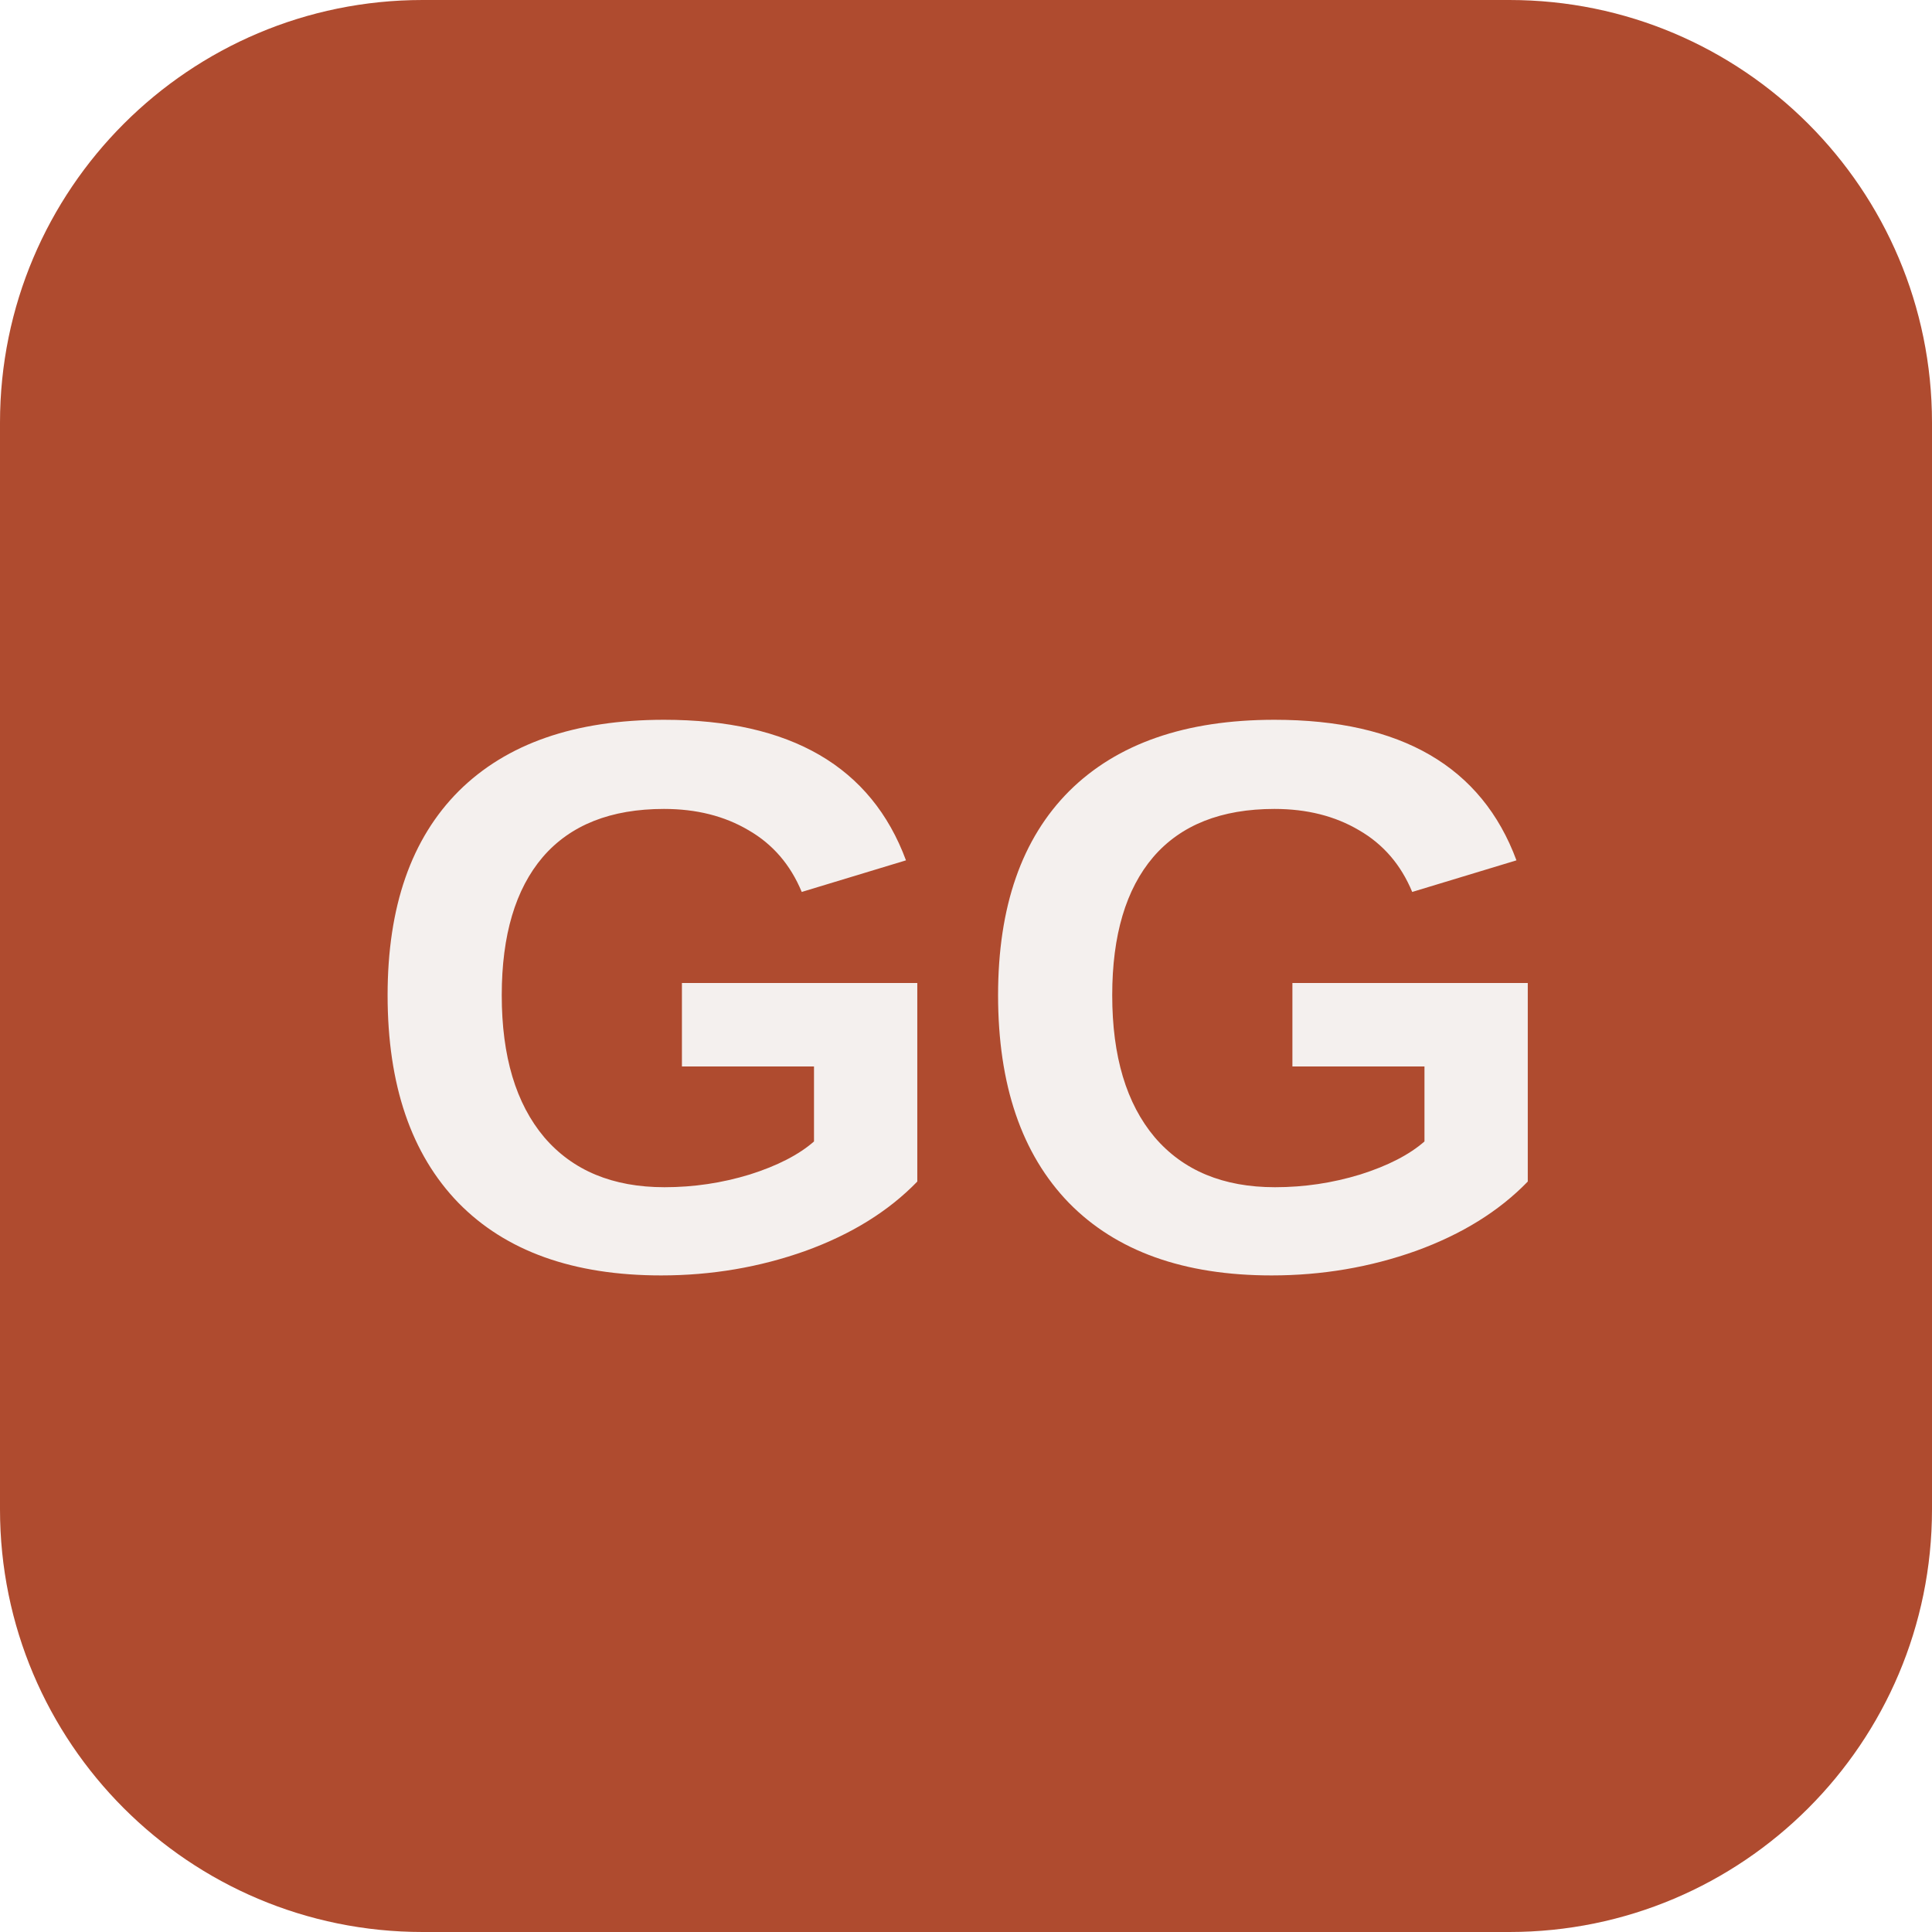
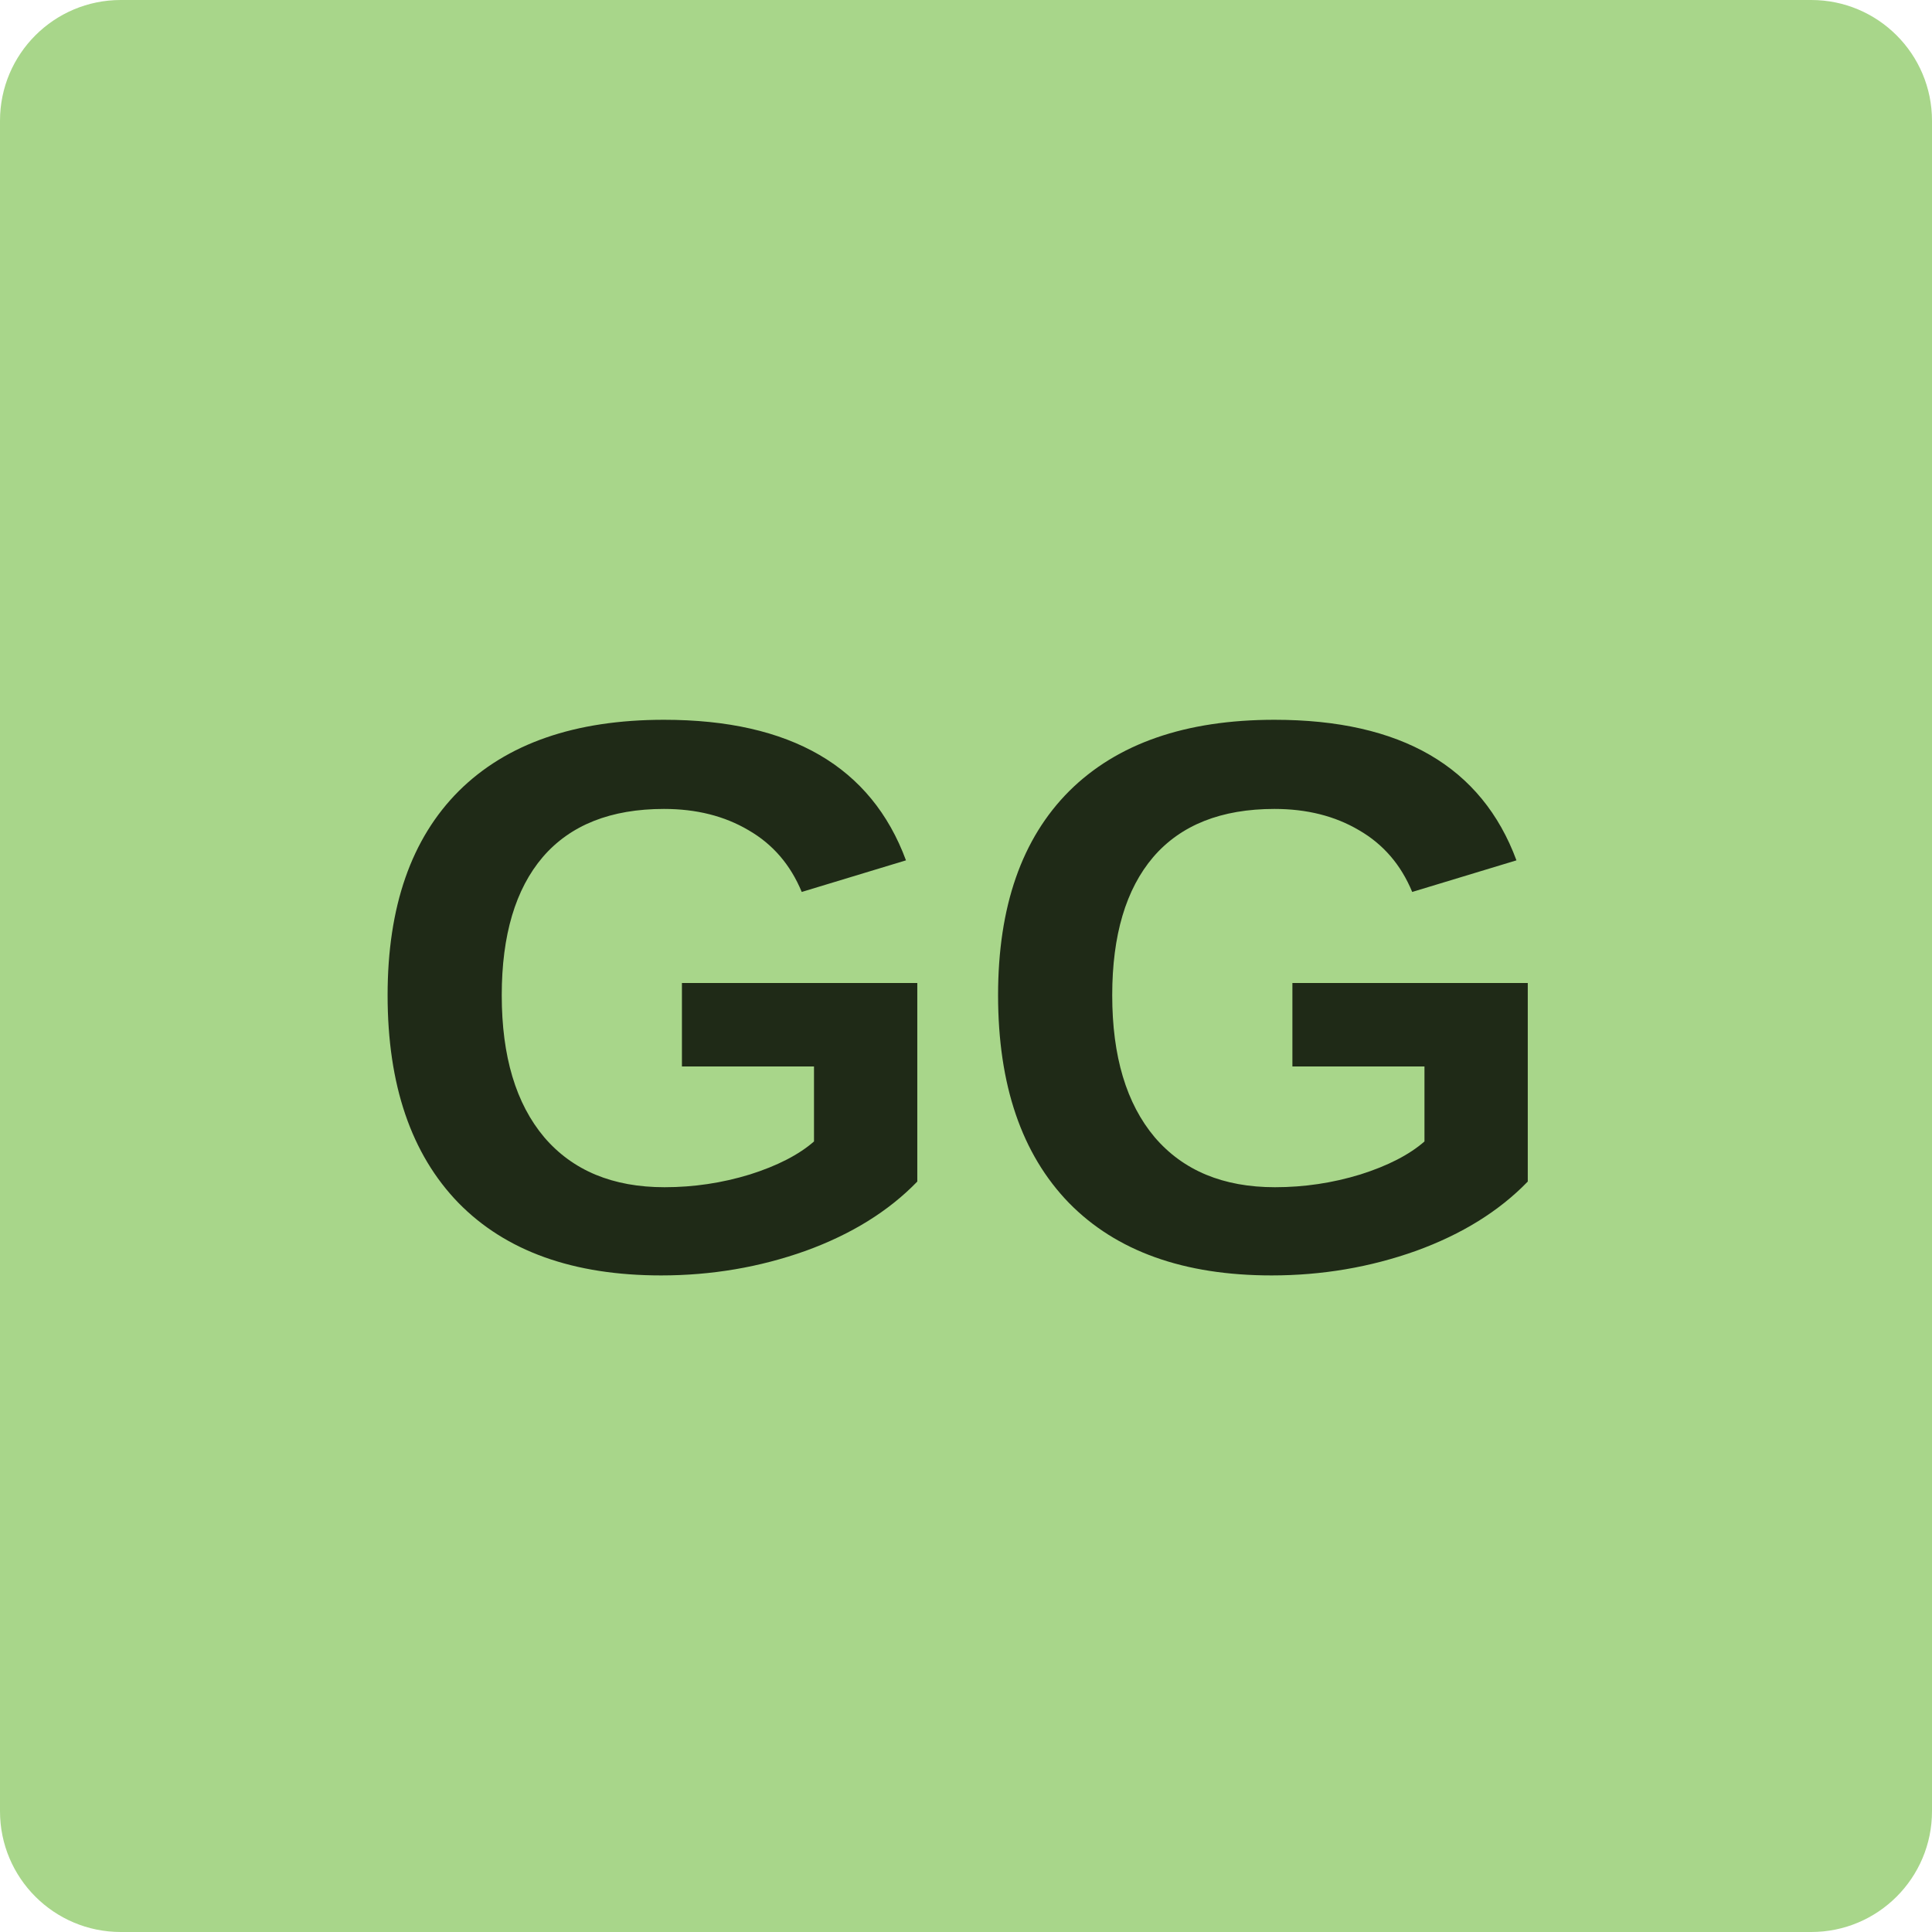
<svg xmlns="http://www.w3.org/2000/svg" viewBox="0 0 64 64">
-   <rect width="64" height="64" rx="14" fill="#af4b2f" />
-   <text x="32" y="42" font-family="Poppins,Arial,sans-serif" font-size="26" font-weight="600" fill="#f4f0ee" text-anchor="middle">GG</text>
+   <rect width="64" height="64" rx="4" fill="#a8d68a" />
+   <text x="32" y="42" font-family="Poppins,Arial,sans-serif" font-size="26" font-weight="600" fill="#1f2a17" text-anchor="middle">GG</text>
</svg>
